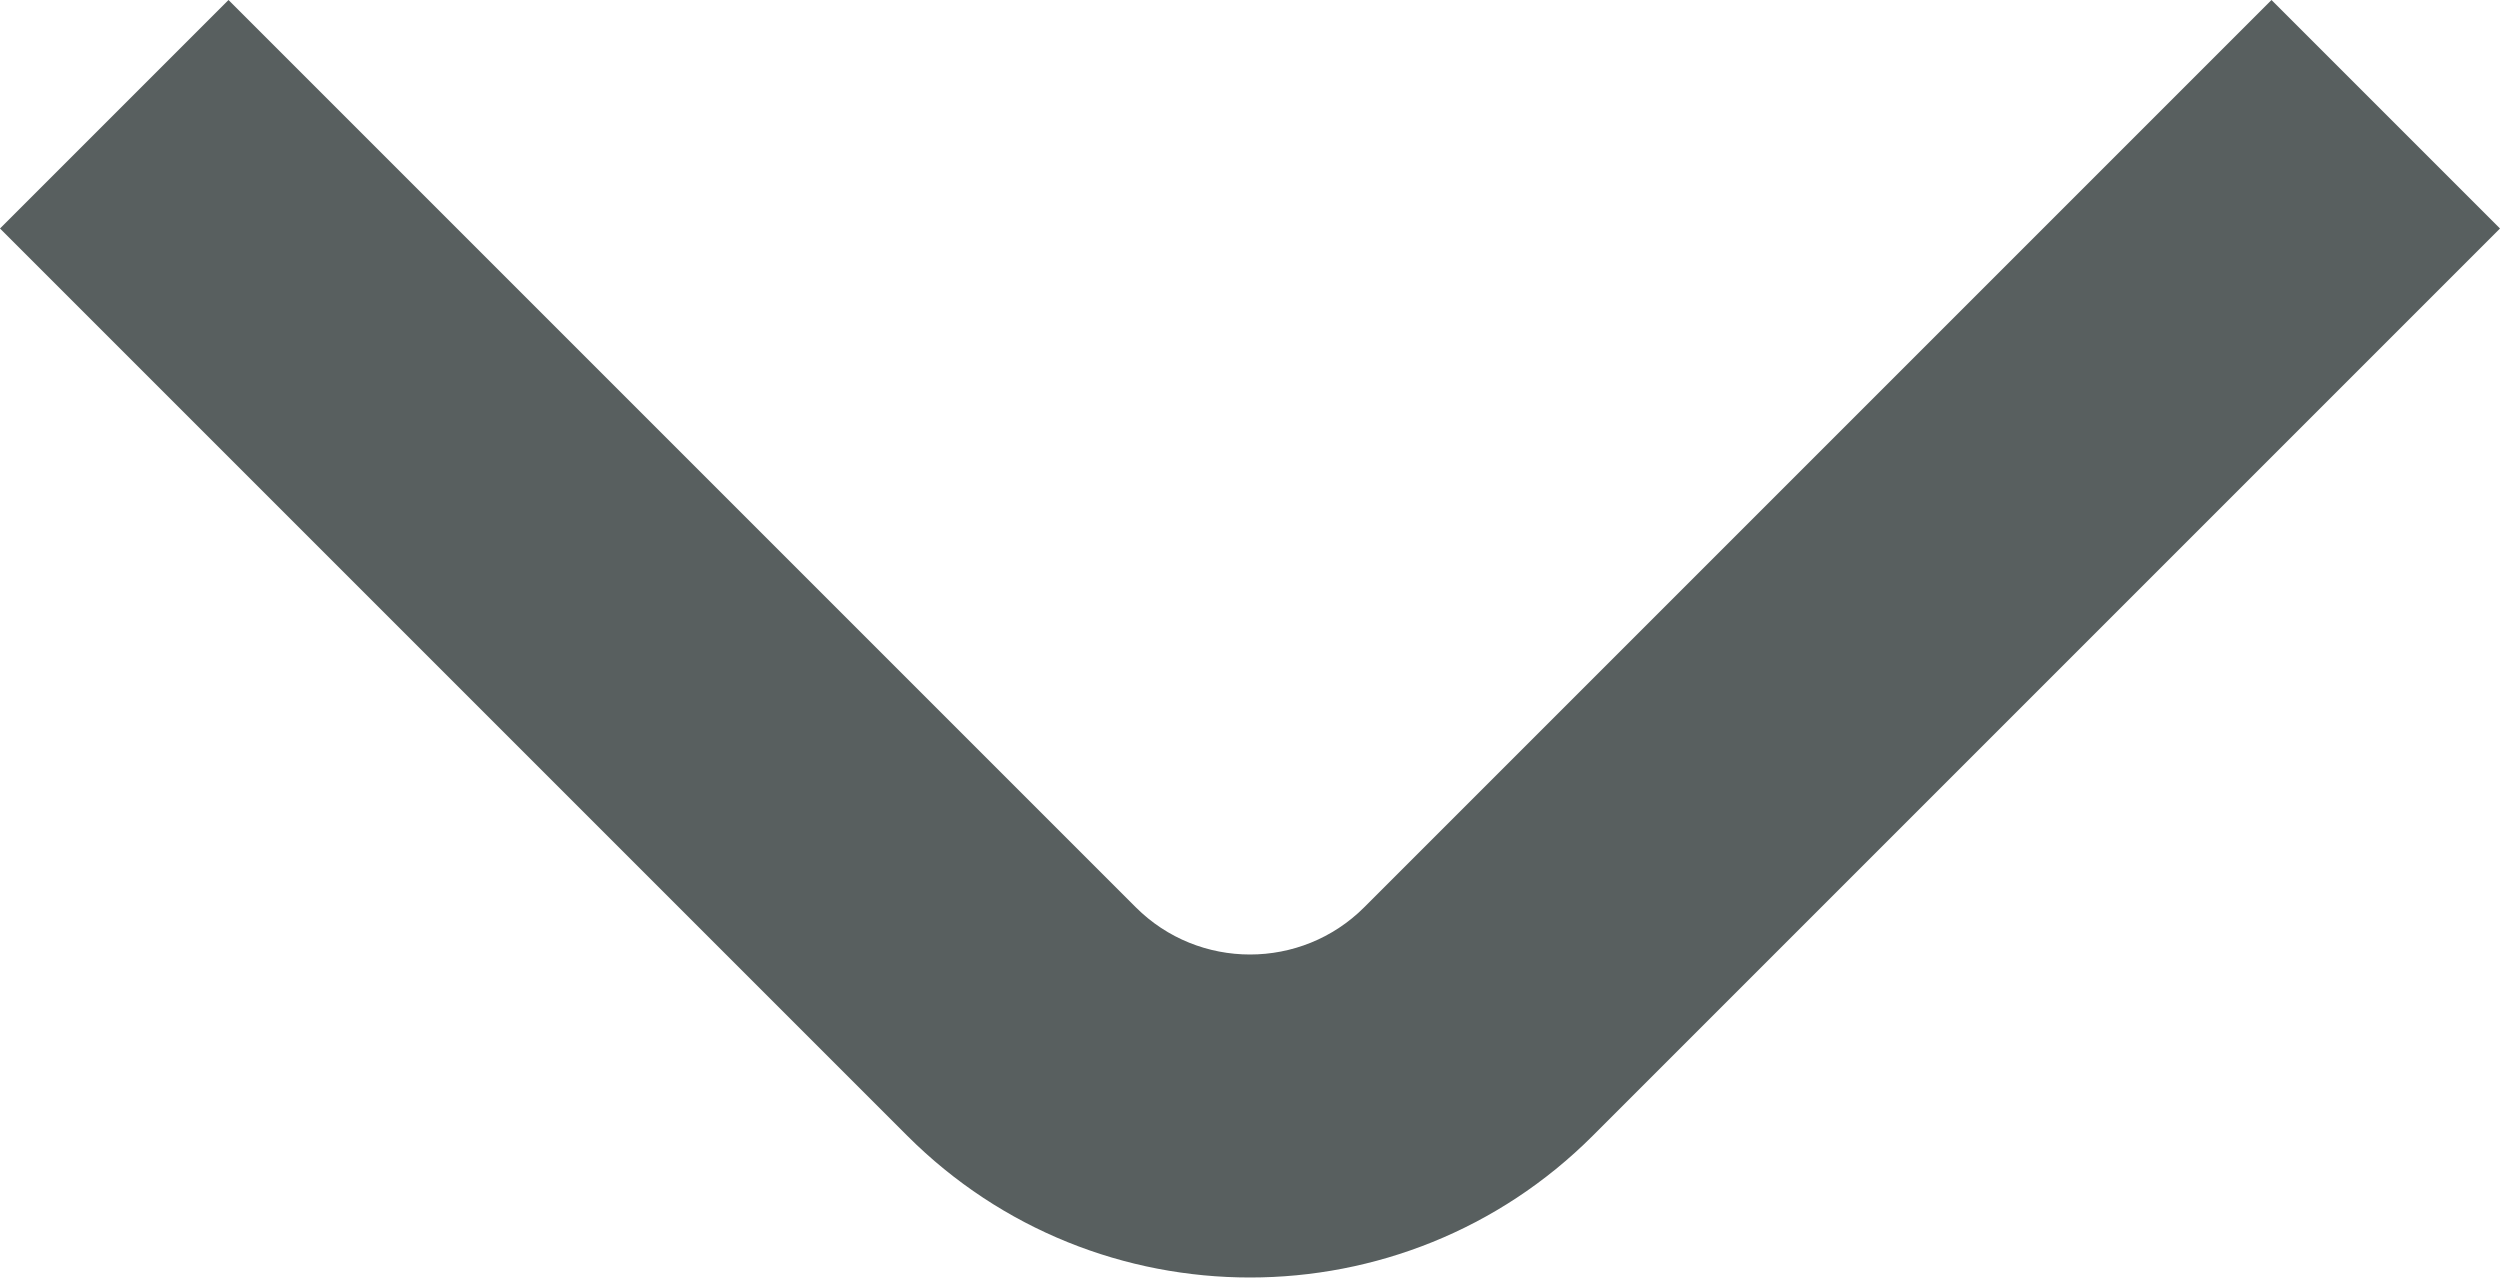
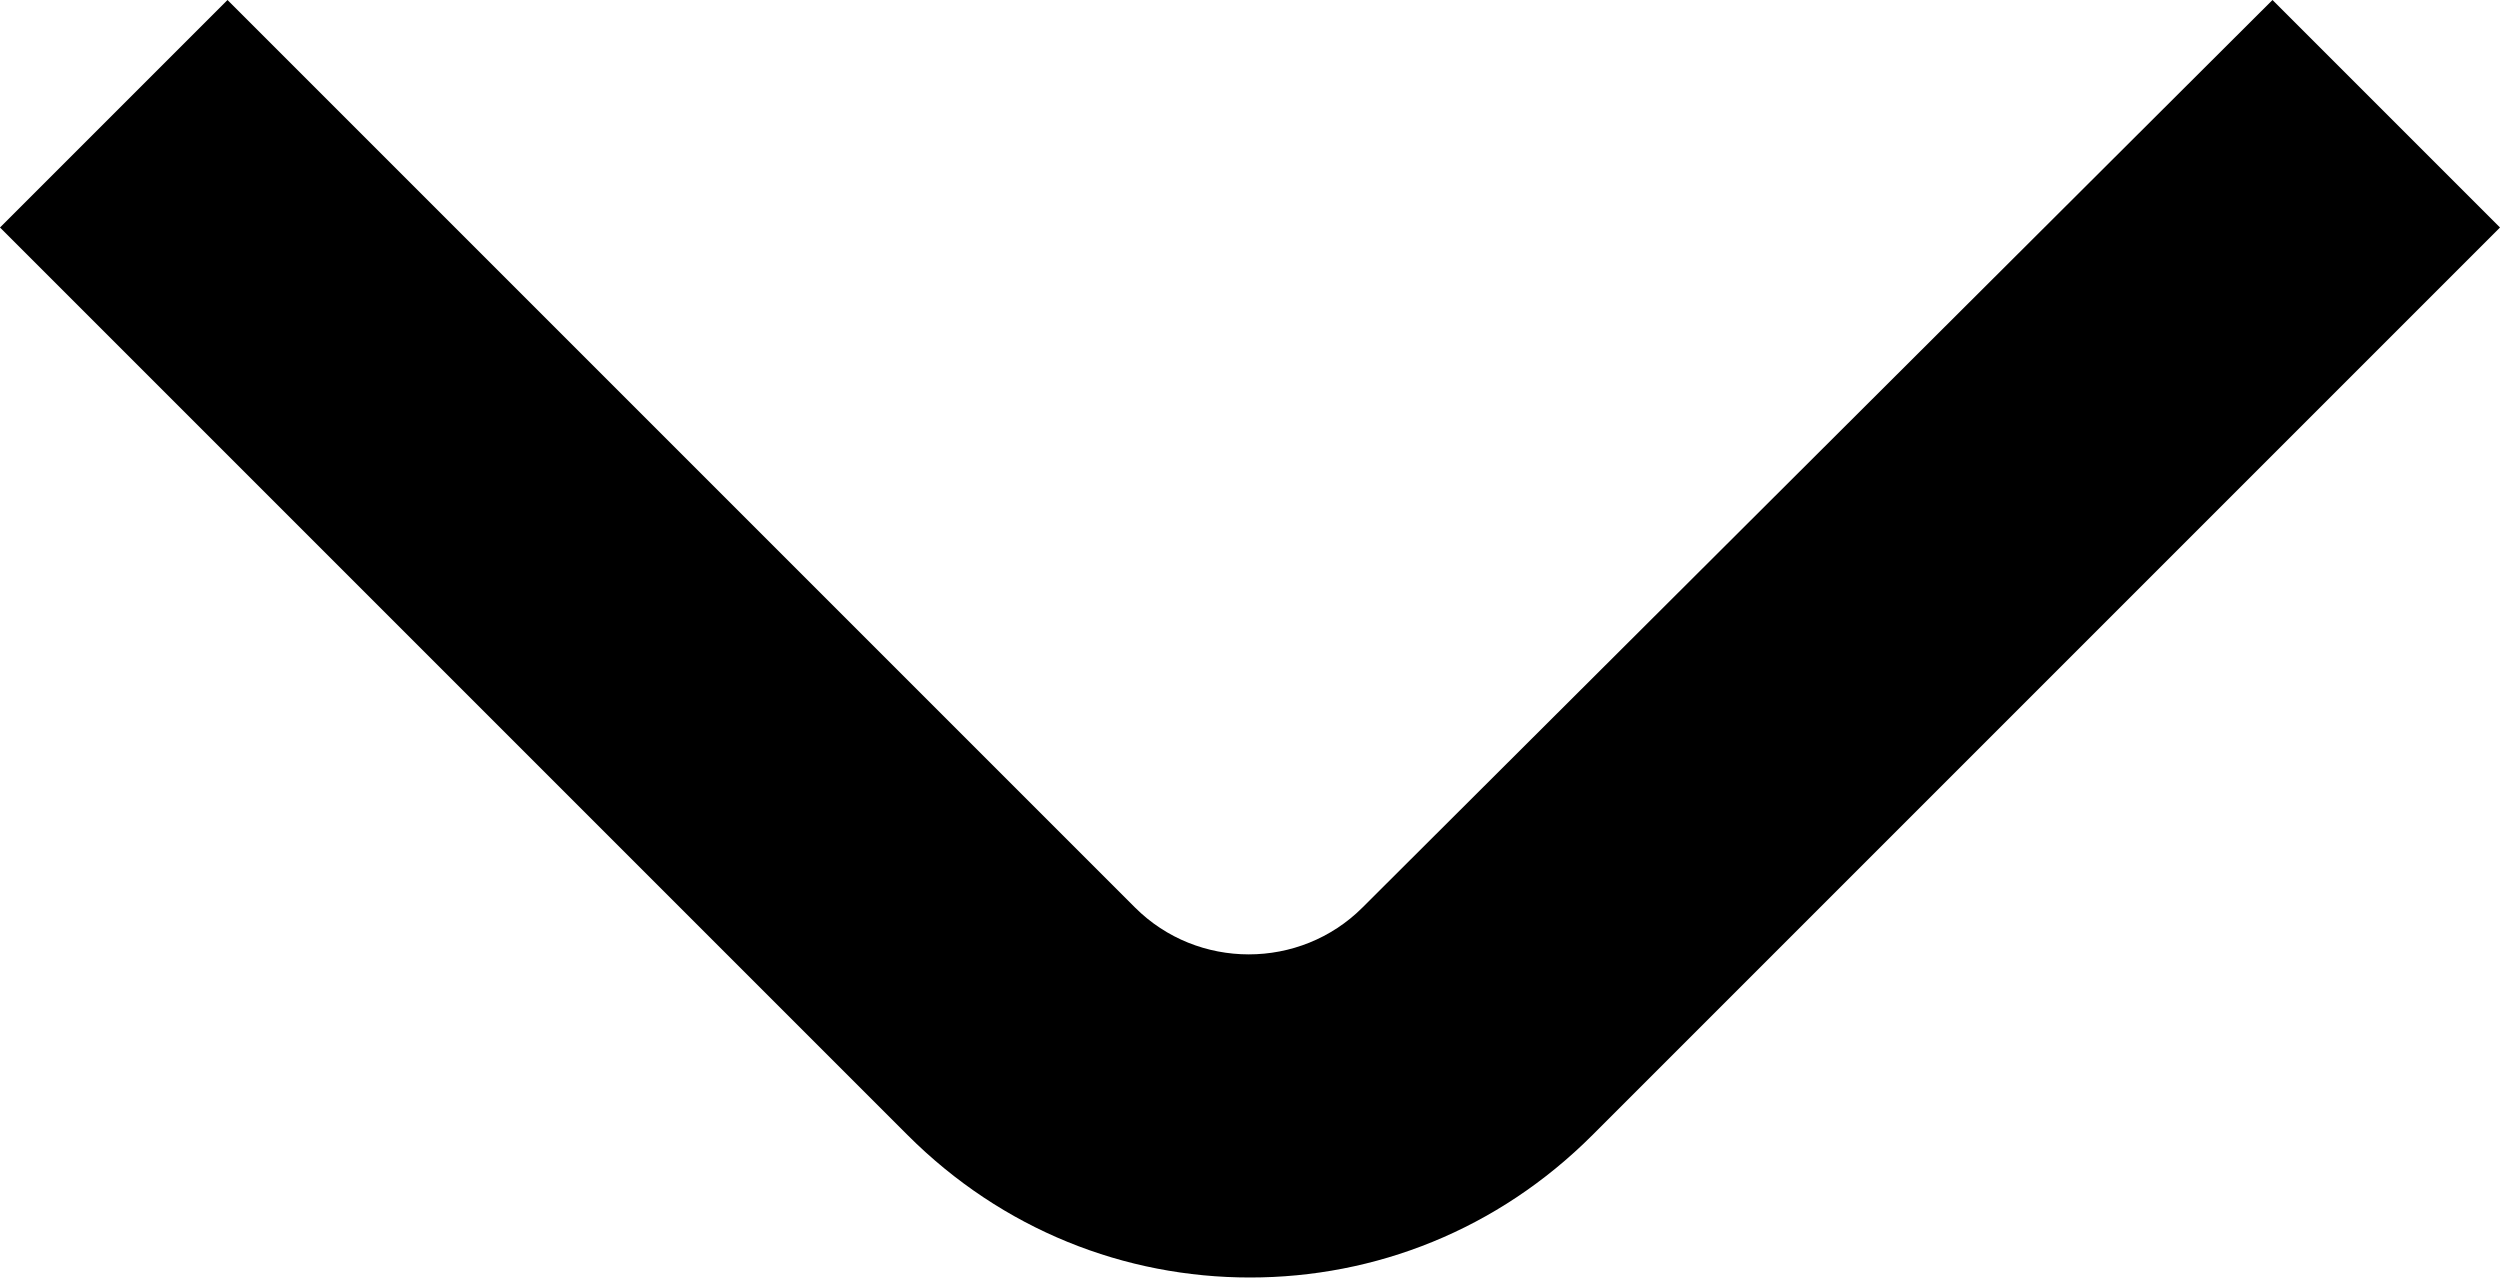
- <svg xmlns="http://www.w3.org/2000/svg" id="text" viewBox="0 0 100 51.1">
-   <defs>
-     <style>
-       .cls-1 {
-         fill: #585f5f;
-         stroke-width: 0px;
-       }
-     </style>
-   </defs>
-   <path class="cls-1" d="m50,51.1c-4.97,0-9.93-1.89-13.71-5.67L0,9.14,9.14,0l36.29,36.29c2.52,2.52,6.62,2.52,9.14,0L90.86,0l9.14,9.14-36.29,36.29c-3.78,3.78-8.75,5.67-13.71,5.67Z" />
+ <svg xmlns="http://www.w3.org/2000/svg" version="1.1" id="text" x="0px" y="0px" viewBox="0 0 100 51.1" style="enable-background:new 0 0 100 51.1;" xml:space="preserve">
+   <path d="M50,51.1c-5,0-9.9-1.9-13.7-5.7L0,9.1L9.1,0l36.3,36.3c2.5,2.5,6.6,2.5,9.1,0L90.9,0l9.1,9.1L63.7,45.4  C59.9,49.2,55,51.1,50,51.1z" />
</svg>
